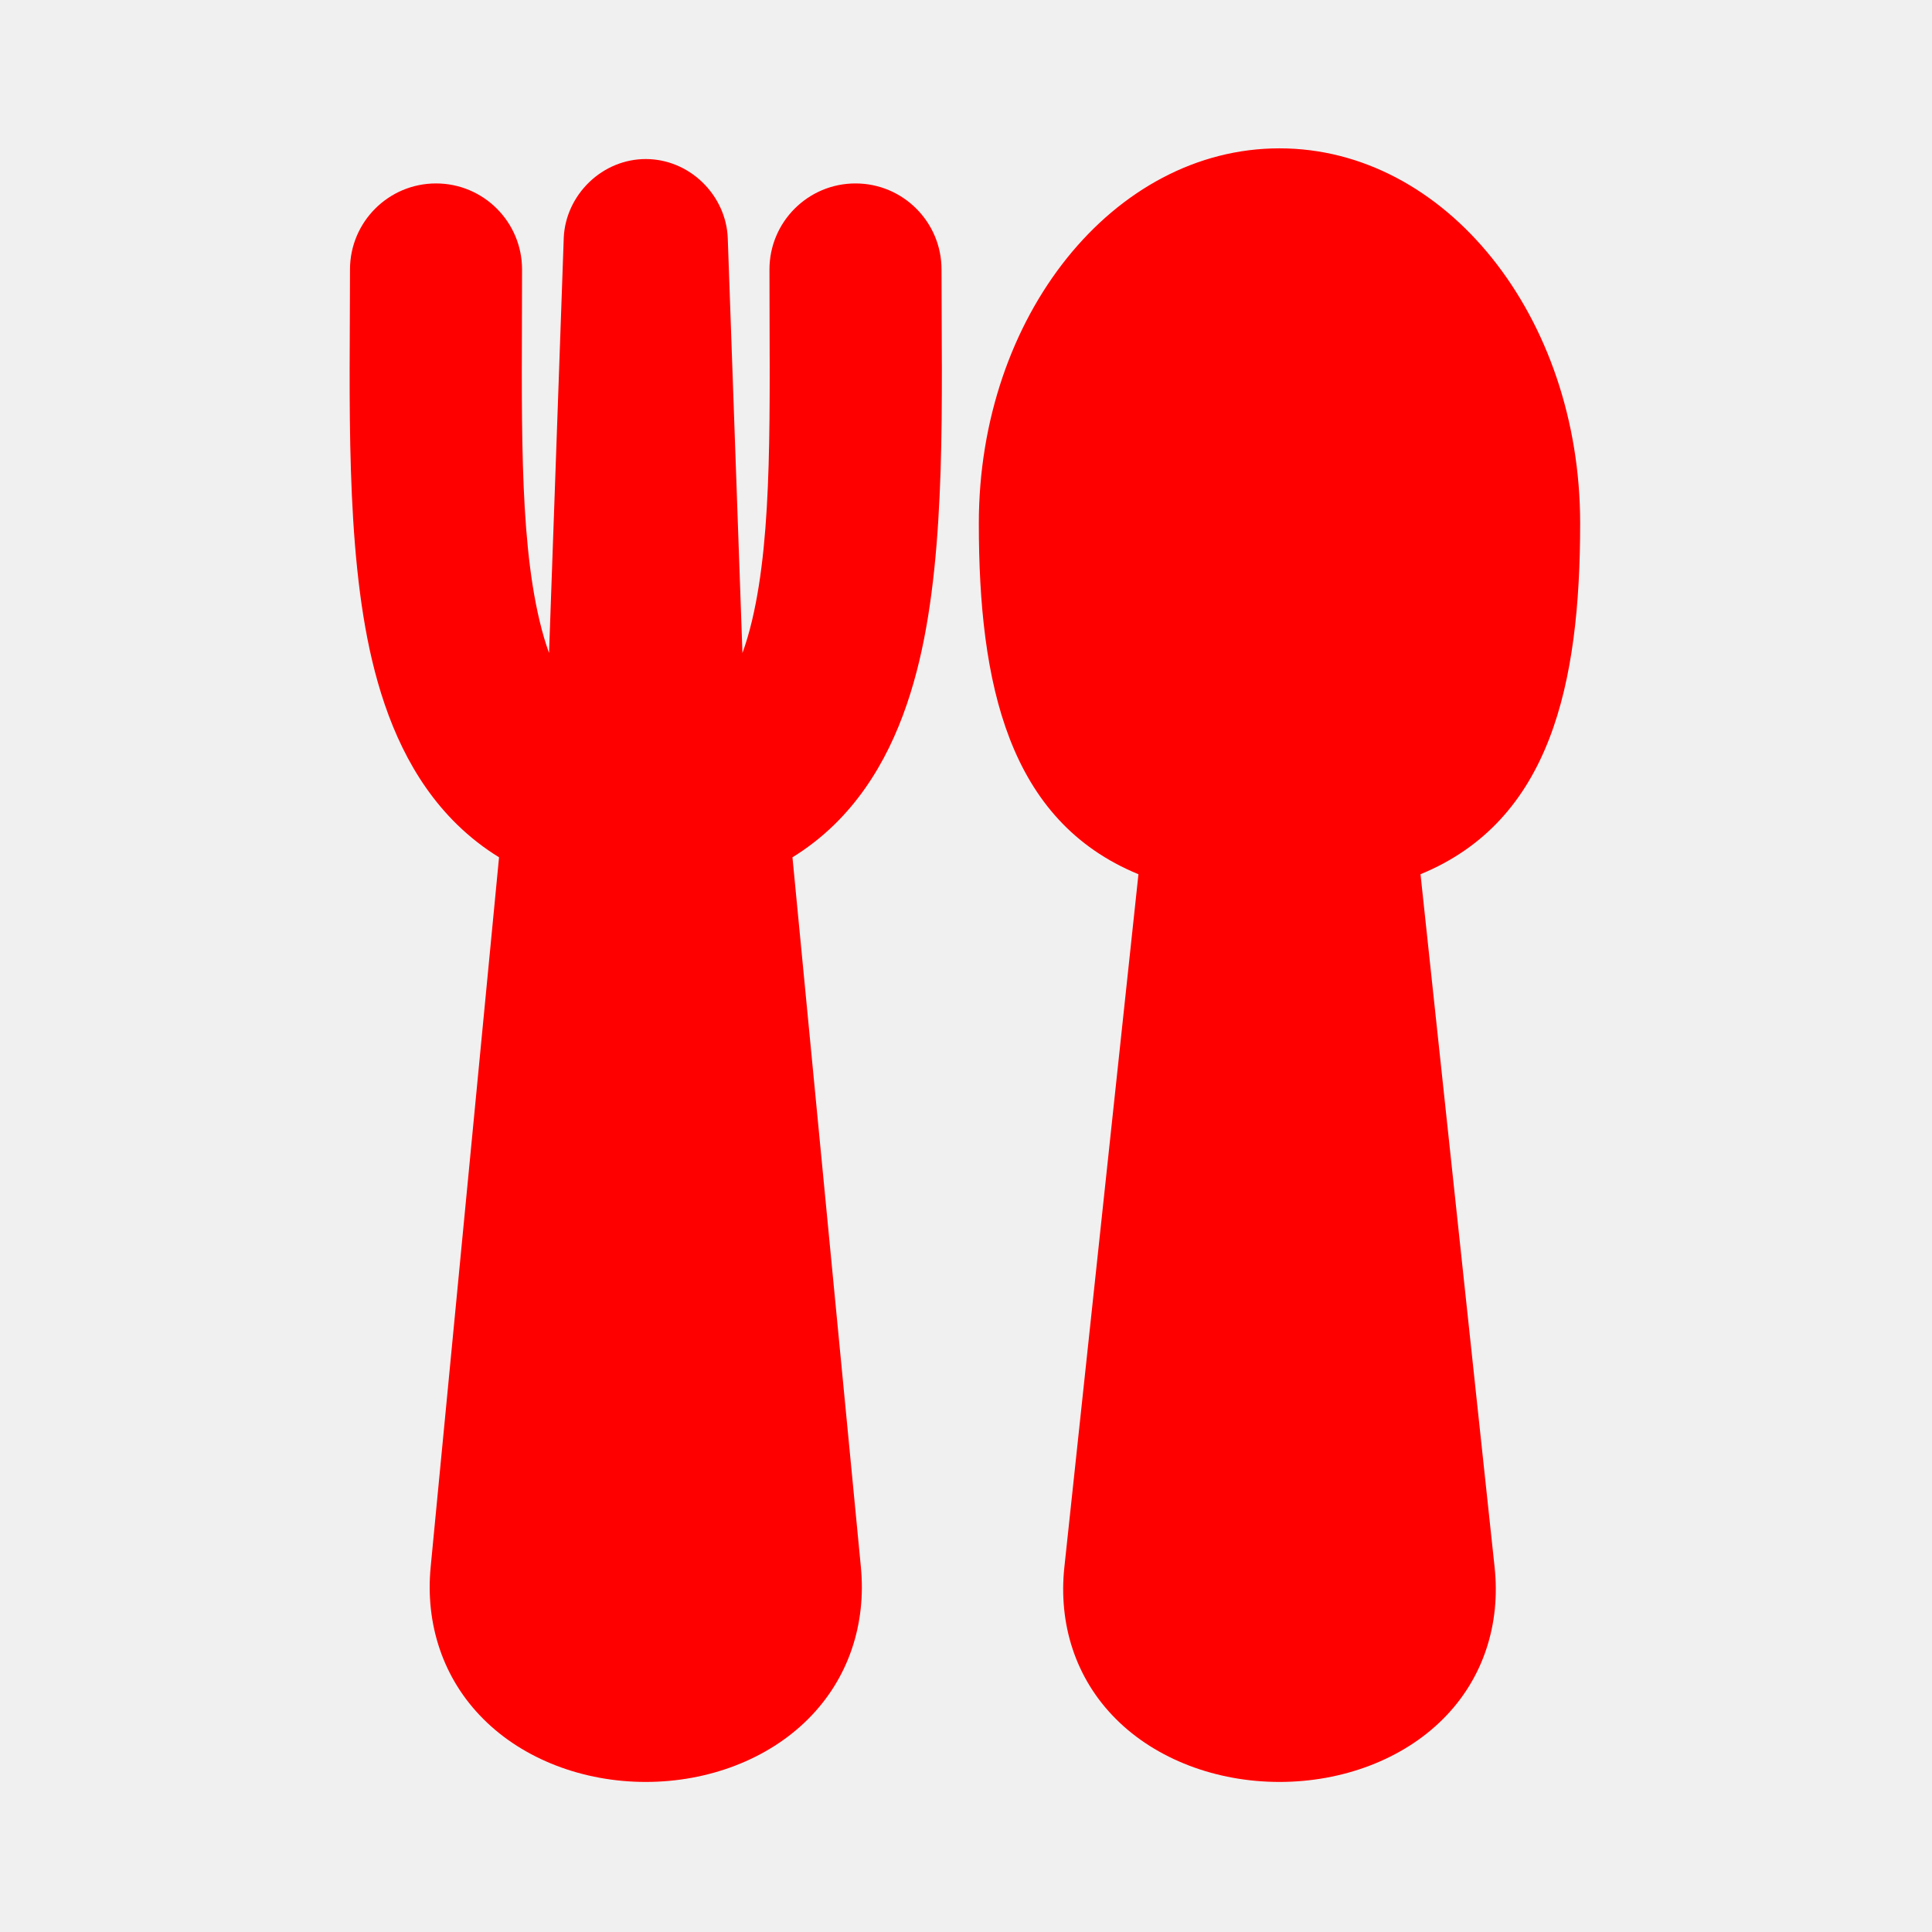
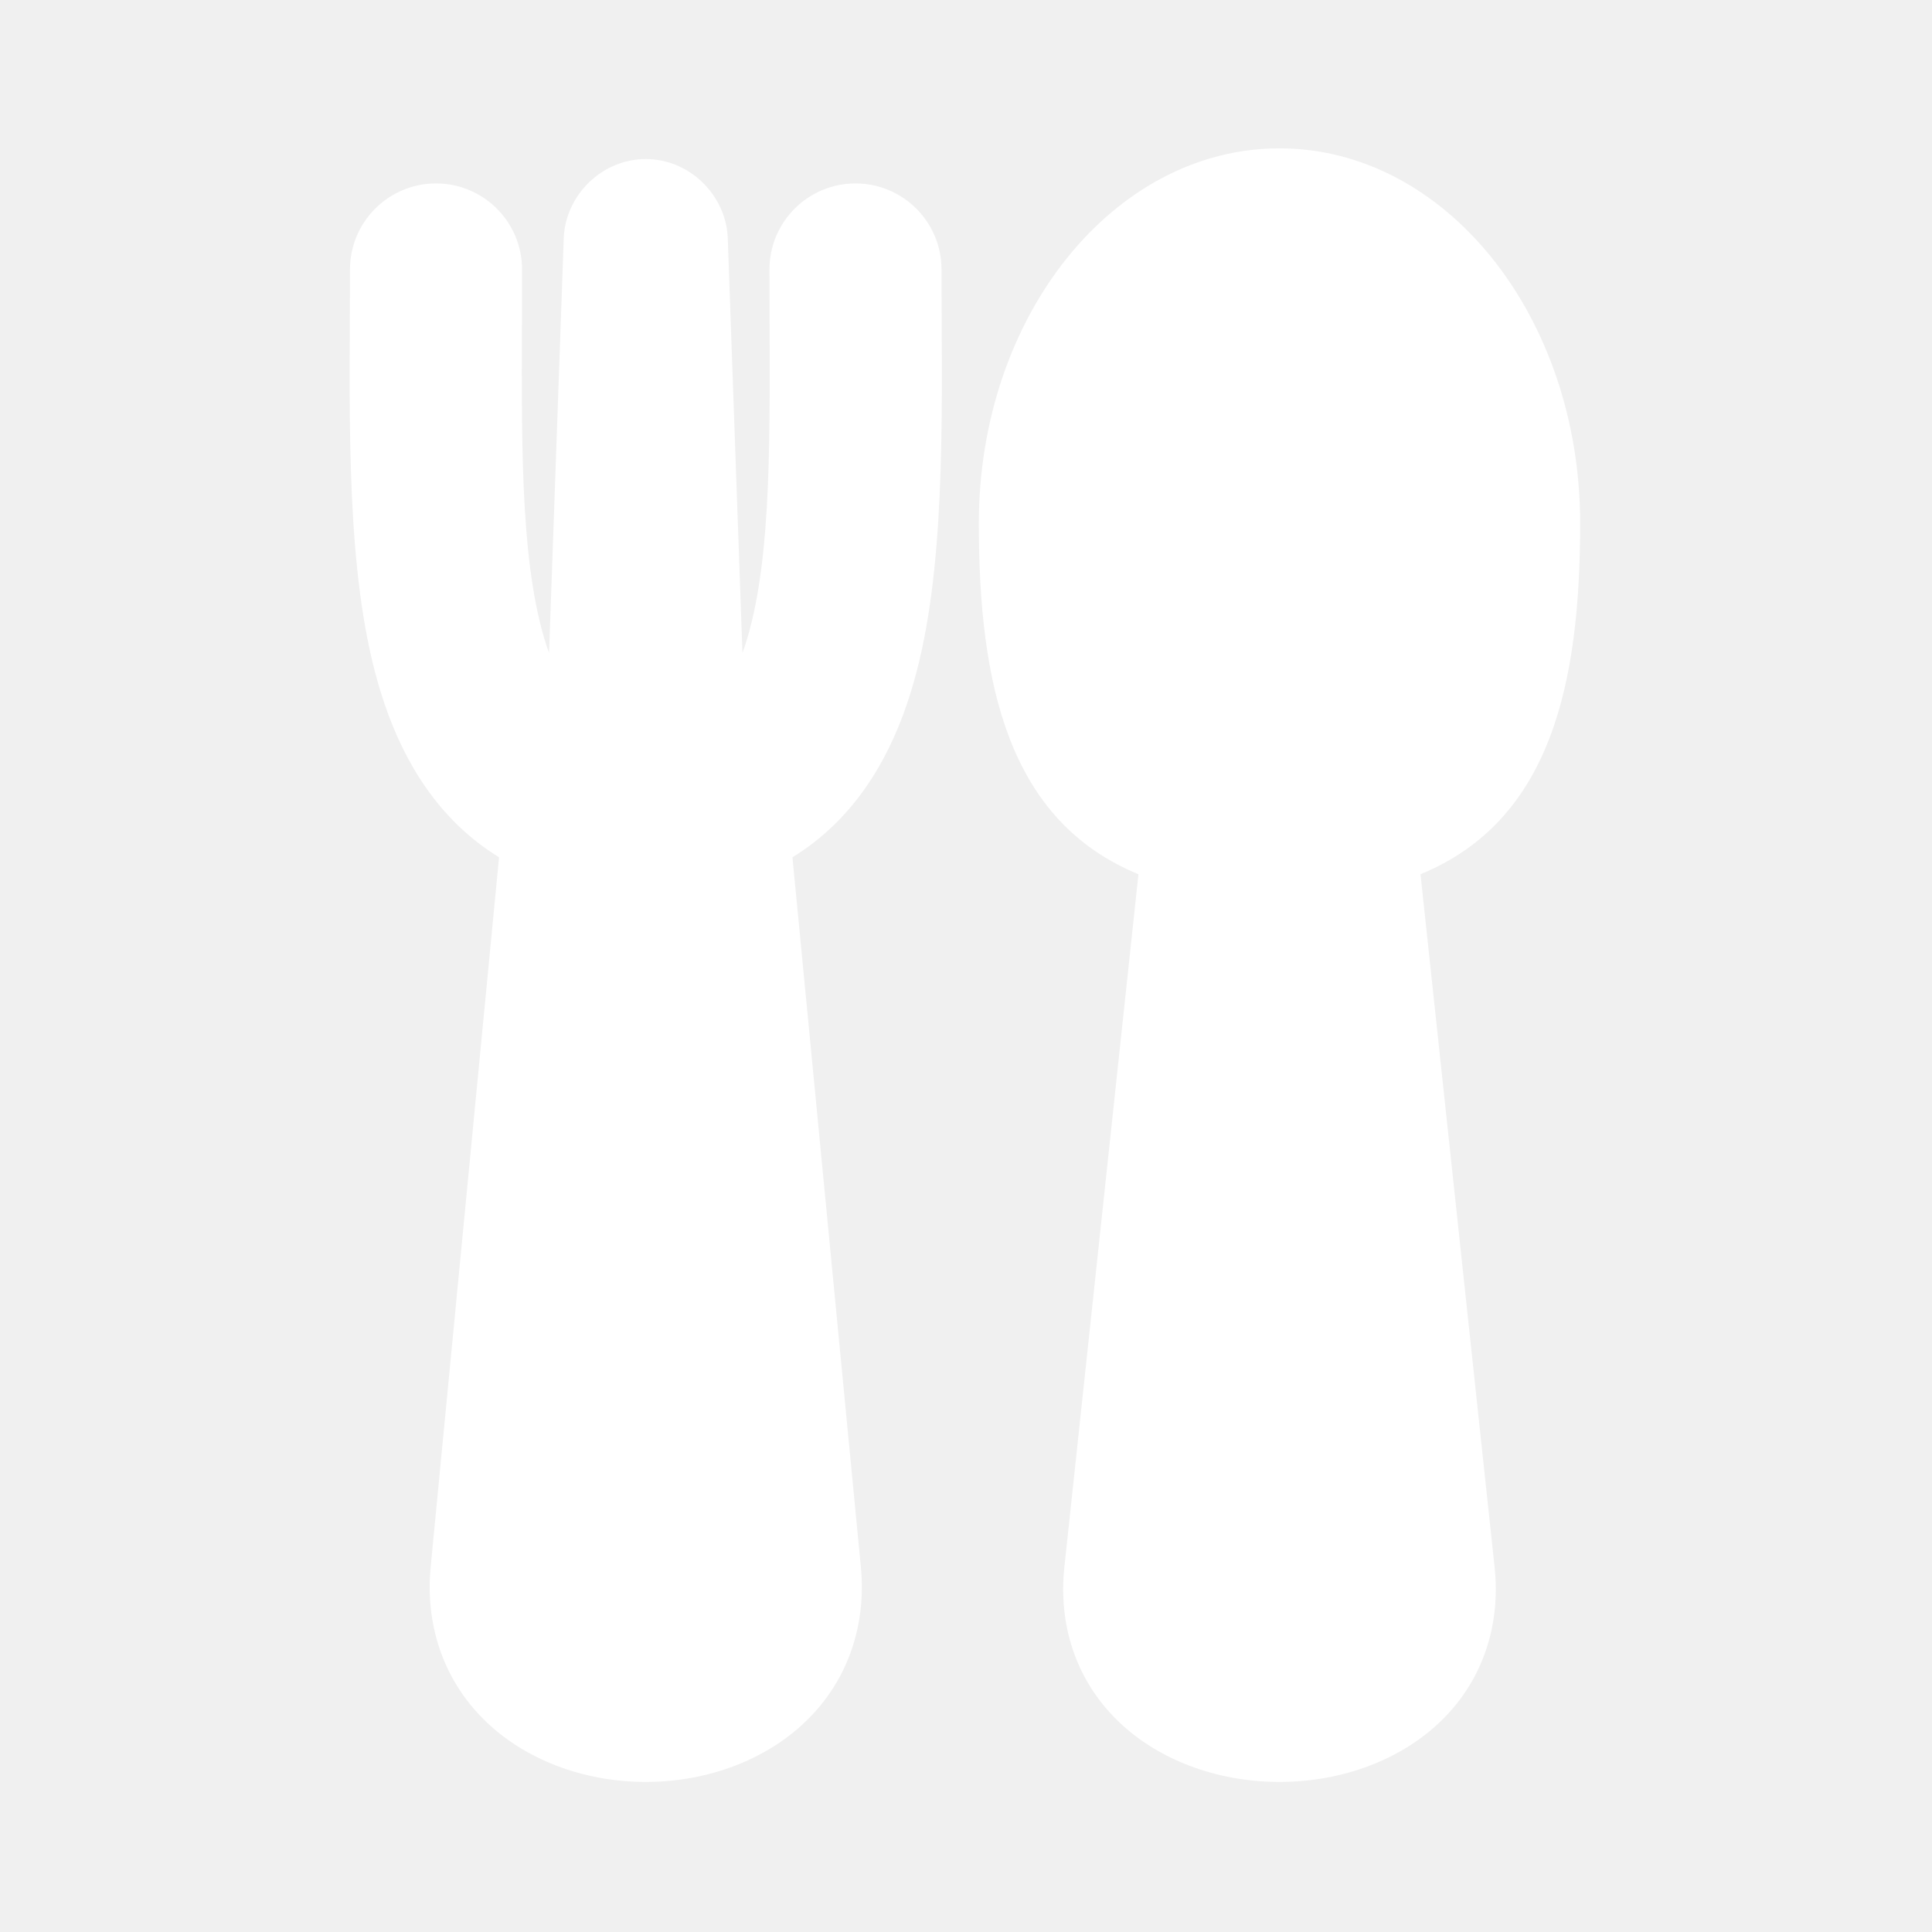
<svg xmlns="http://www.w3.org/2000/svg" width="128" height="128" viewBox="64 64 128 128" fill="none">
-   <path d="M106.783 74.537C108.174 74.537 109.513 75.09 110.533 76.073C111.551 77.057 112.166 78.391 112.216 79.782C112.268 81.249 112.32 82.716 112.372 84.183C112.644 91.877 112.916 99.571 113.189 107.266C113.415 106.643 113.628 105.935 113.82 105.128C115.217 99.254 114.979 91.244 114.979 81.853C114.979 78.706 117.531 76.154 120.678 76.153C123.826 76.153 126.378 78.706 126.378 81.853C126.378 90.336 126.705 100.218 124.911 107.766C123.985 111.658 122.359 115.626 119.274 118.637C118.42 119.47 117.493 120.189 116.502 120.798L121.034 167.808C121.403 171.587 120.225 175.212 117.546 177.885C114.88 180.557 110.932 182.058 106.784 182.058C102.635 182.058 98.686 180.557 96.02 177.885C93.342 175.212 92.165 171.587 92.534 167.808C92.62 166.909 92.706 166.011 92.793 165.112L97.063 120.798C96.073 120.189 95.147 119.47 94.293 118.637C91.208 115.626 89.582 111.658 88.656 107.766C86.861 100.218 87.188 90.336 87.188 81.853C87.188 78.706 89.74 76.153 92.888 76.153C96.036 76.153 98.587 78.706 98.587 81.853C98.587 91.244 98.35 99.254 99.747 105.128C99.938 105.934 100.151 106.642 100.376 107.264C100.649 99.57 100.921 91.876 101.194 84.183C101.246 82.716 101.297 81.249 101.349 79.782C101.399 78.391 102.016 77.057 103.034 76.073C104.053 75.09 105.392 74.537 106.783 74.537ZM148.77 73.828C159.771 73.828 168.689 84.952 168.689 98.673C168.689 109.304 166.746 118.373 158.112 121.92C159.66 136.406 161.211 150.893 162.759 165.379C162.846 166.188 162.932 166.998 163.019 167.808C163.429 171.587 162.286 175.212 159.607 177.885C156.941 180.557 152.958 182.058 148.769 182.058C144.58 182.058 140.597 180.557 137.931 177.885C135.252 175.212 134.109 171.587 134.519 167.808C134.606 166.998 134.692 166.188 134.779 165.379C136.327 150.893 137.877 136.406 139.425 121.92C130.792 118.372 128.85 109.303 128.85 98.673C128.85 84.951 137.769 73.828 148.77 73.828Z" fill="#FF0000" />
+   <path d="M106.783 74.537C108.174 74.537 109.513 75.09 110.533 76.073C111.551 77.057 112.166 78.391 112.216 79.782C112.268 81.249 112.32 82.716 112.372 84.183C112.644 91.877 112.916 99.571 113.189 107.266C113.415 106.643 113.628 105.935 113.82 105.128C115.217 99.254 114.979 91.244 114.979 81.853C114.979 78.706 117.531 76.154 120.678 76.153C123.826 76.153 126.378 78.706 126.378 81.853C126.378 90.336 126.705 100.218 124.911 107.766C123.985 111.658 122.359 115.626 119.274 118.637C118.42 119.47 117.493 120.189 116.502 120.798L121.034 167.808C121.403 171.587 120.225 175.212 117.546 177.885C114.88 180.557 110.932 182.058 106.784 182.058C102.635 182.058 98.686 180.557 96.02 177.885C93.342 175.212 92.165 171.587 92.534 167.808C92.62 166.909 92.706 166.011 92.793 165.112L97.063 120.798C96.073 120.189 95.147 119.47 94.293 118.637C91.208 115.626 89.582 111.658 88.656 107.766C86.861 100.218 87.188 90.336 87.188 81.853C87.188 78.706 89.74 76.153 92.888 76.153C96.036 76.153 98.587 78.706 98.587 81.853C98.587 91.244 98.35 99.254 99.747 105.128C99.938 105.934 100.151 106.642 100.376 107.264C100.649 99.57 100.921 91.876 101.194 84.183C101.246 82.716 101.297 81.249 101.349 79.782C101.399 78.391 102.016 77.057 103.034 76.073C104.053 75.09 105.392 74.537 106.783 74.537ZM148.77 73.828C159.771 73.828 168.689 84.952 168.689 98.673C168.689 109.304 166.746 118.373 158.112 121.92C159.66 136.406 161.211 150.893 162.759 165.379C162.846 166.188 162.932 166.998 163.019 167.808C163.429 171.587 162.286 175.212 159.607 177.885C156.941 180.557 152.958 182.058 148.769 182.058C144.58 182.058 140.597 180.557 137.931 177.885C135.252 175.212 134.109 171.587 134.519 167.808C134.606 166.998 134.692 166.188 134.779 165.379C136.327 150.893 137.877 136.406 139.425 121.92C130.792 118.372 128.85 109.303 128.85 98.673C128.85 84.951 137.769 73.828 148.77 73.828Z" fill="#FFFFFF" />
</svg>
